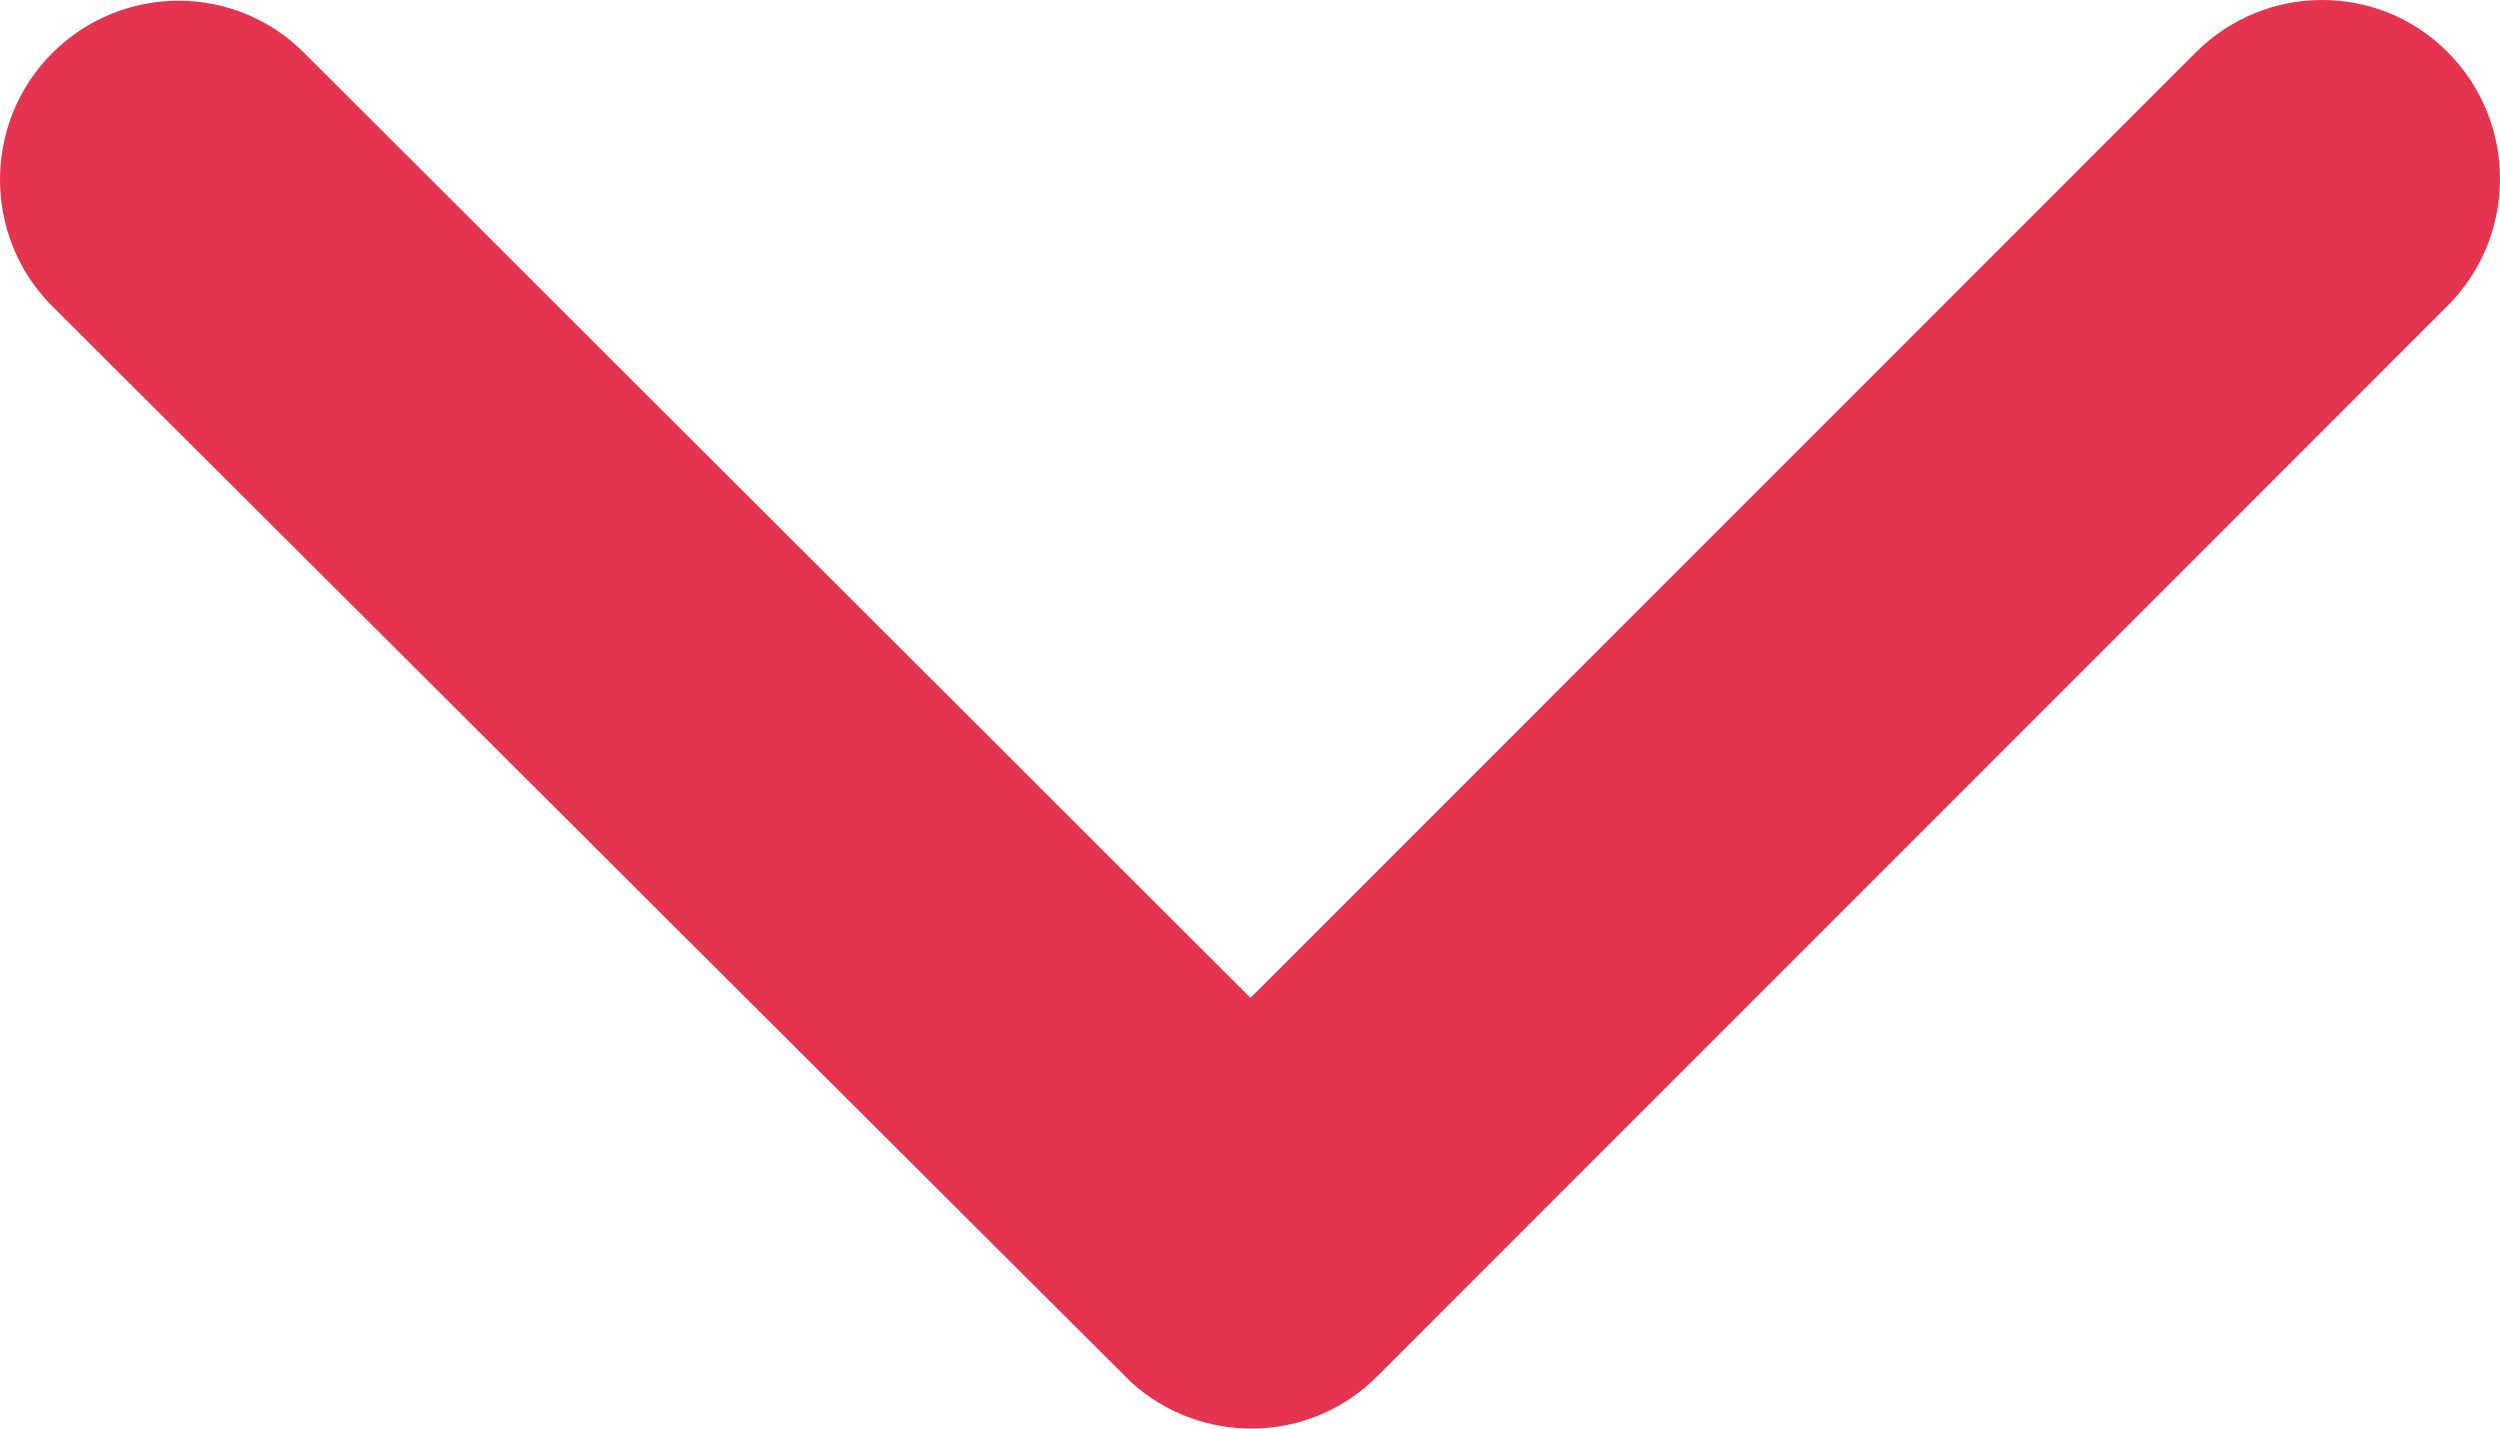
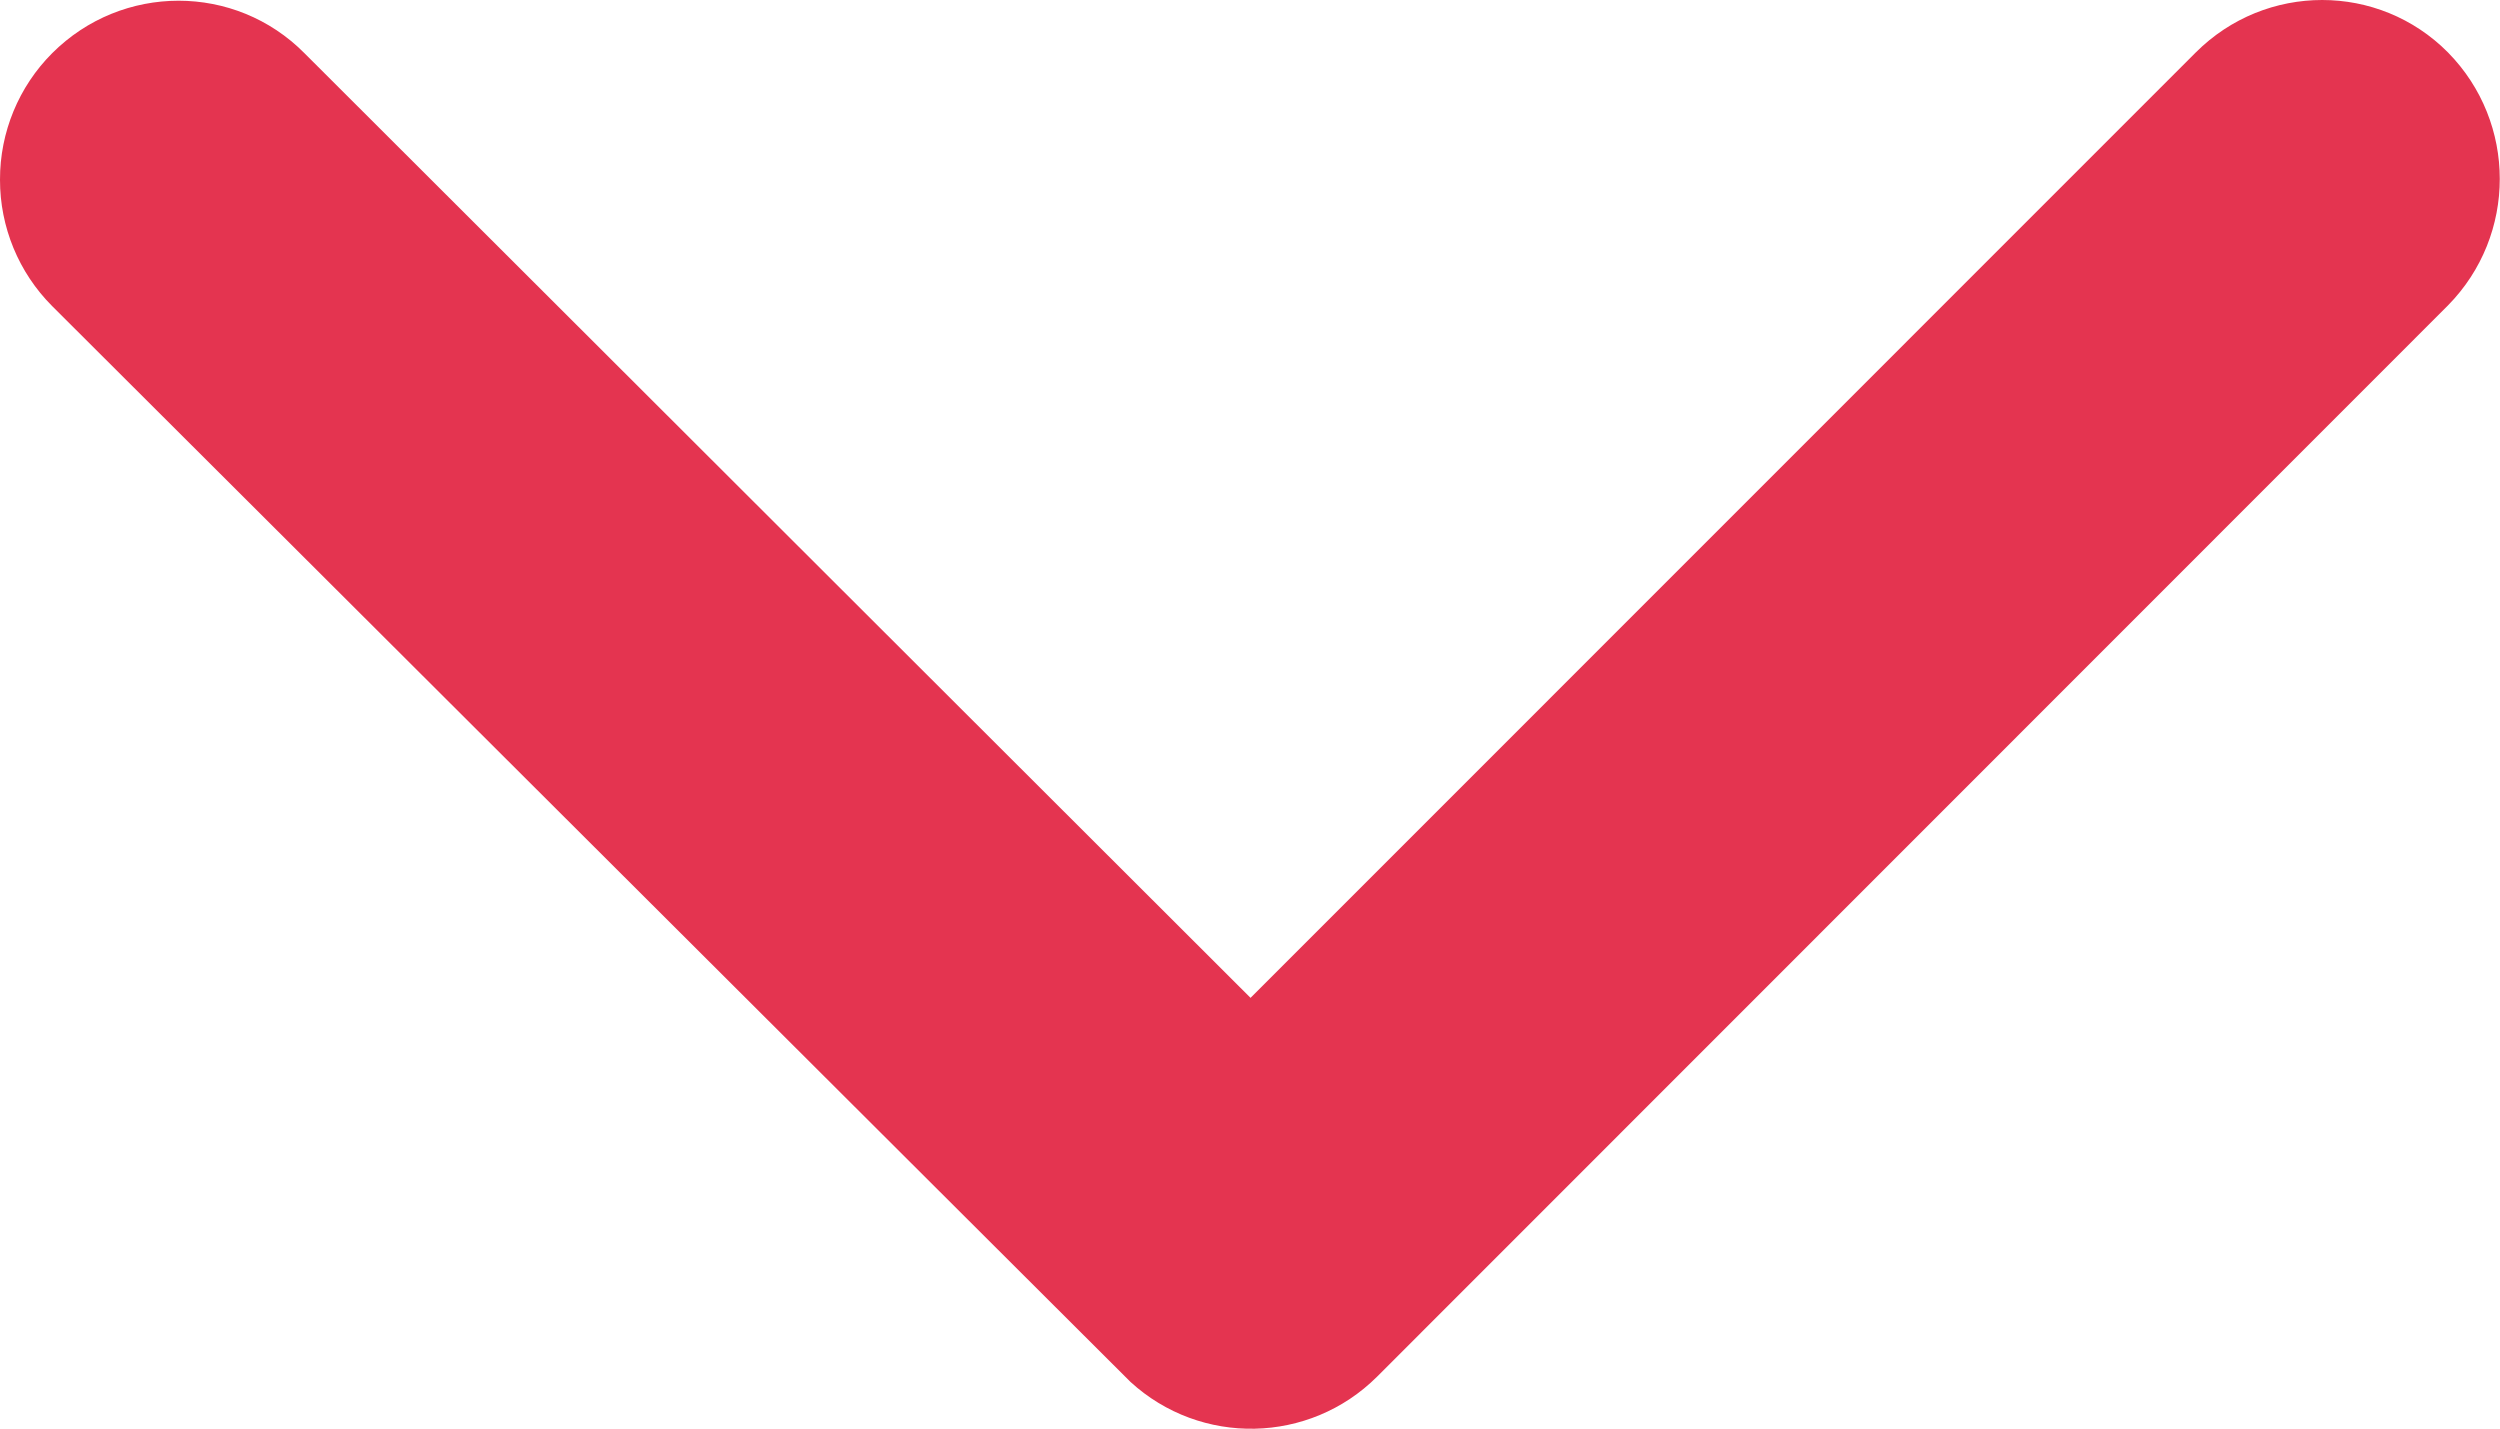
- <svg xmlns="http://www.w3.org/2000/svg" width="14px" height="8px" viewBox="0 0 14 8" version="1.1">
-   <defs />
-   <g id="Page-1" stroke="none" stroke-width="1" fill="none" fill-rule="evenodd">
-     <g id="arrow_down" fill="#E43450" fill-rule="nonzero">
-       <path d="M7.003,5.588 L12.296,0.294 C12.688,-0.098 13.322,-0.098 13.709,0.294 C14.097,0.685 14.097,1.318 13.709,1.71 L7.711,7.709 C7.332,8.088 6.723,8.096 6.332,7.738 L0.292,1.714 C0.096,1.518 0,1.26 0,1.006 C0,0.752 0.096,0.494 0.292,0.298 C0.684,-0.094 1.317,-0.094 1.705,0.298 L7.003,5.588 Z" id="Shape" />
-     </g>
-   </g>
+ <svg xmlns="http://www.w3.org/2000/svg" width="14" height="8">
+   <path d="M7.003 5.588L12.296.294c.392-.392 1.025-.392 1.413 0a1.01 1.01 0 0 1 0 1.416l-5.998 6a1 1 0 0 1-1.38.029L.292 1.714A1 1 0 0 1 0 1.006 1 1 0 0 1 .292.298c.392-.392 1.025-.392 1.413 0l5.298 5.29z" fill="#e43450" fill-rule="nonzero" />
</svg>
